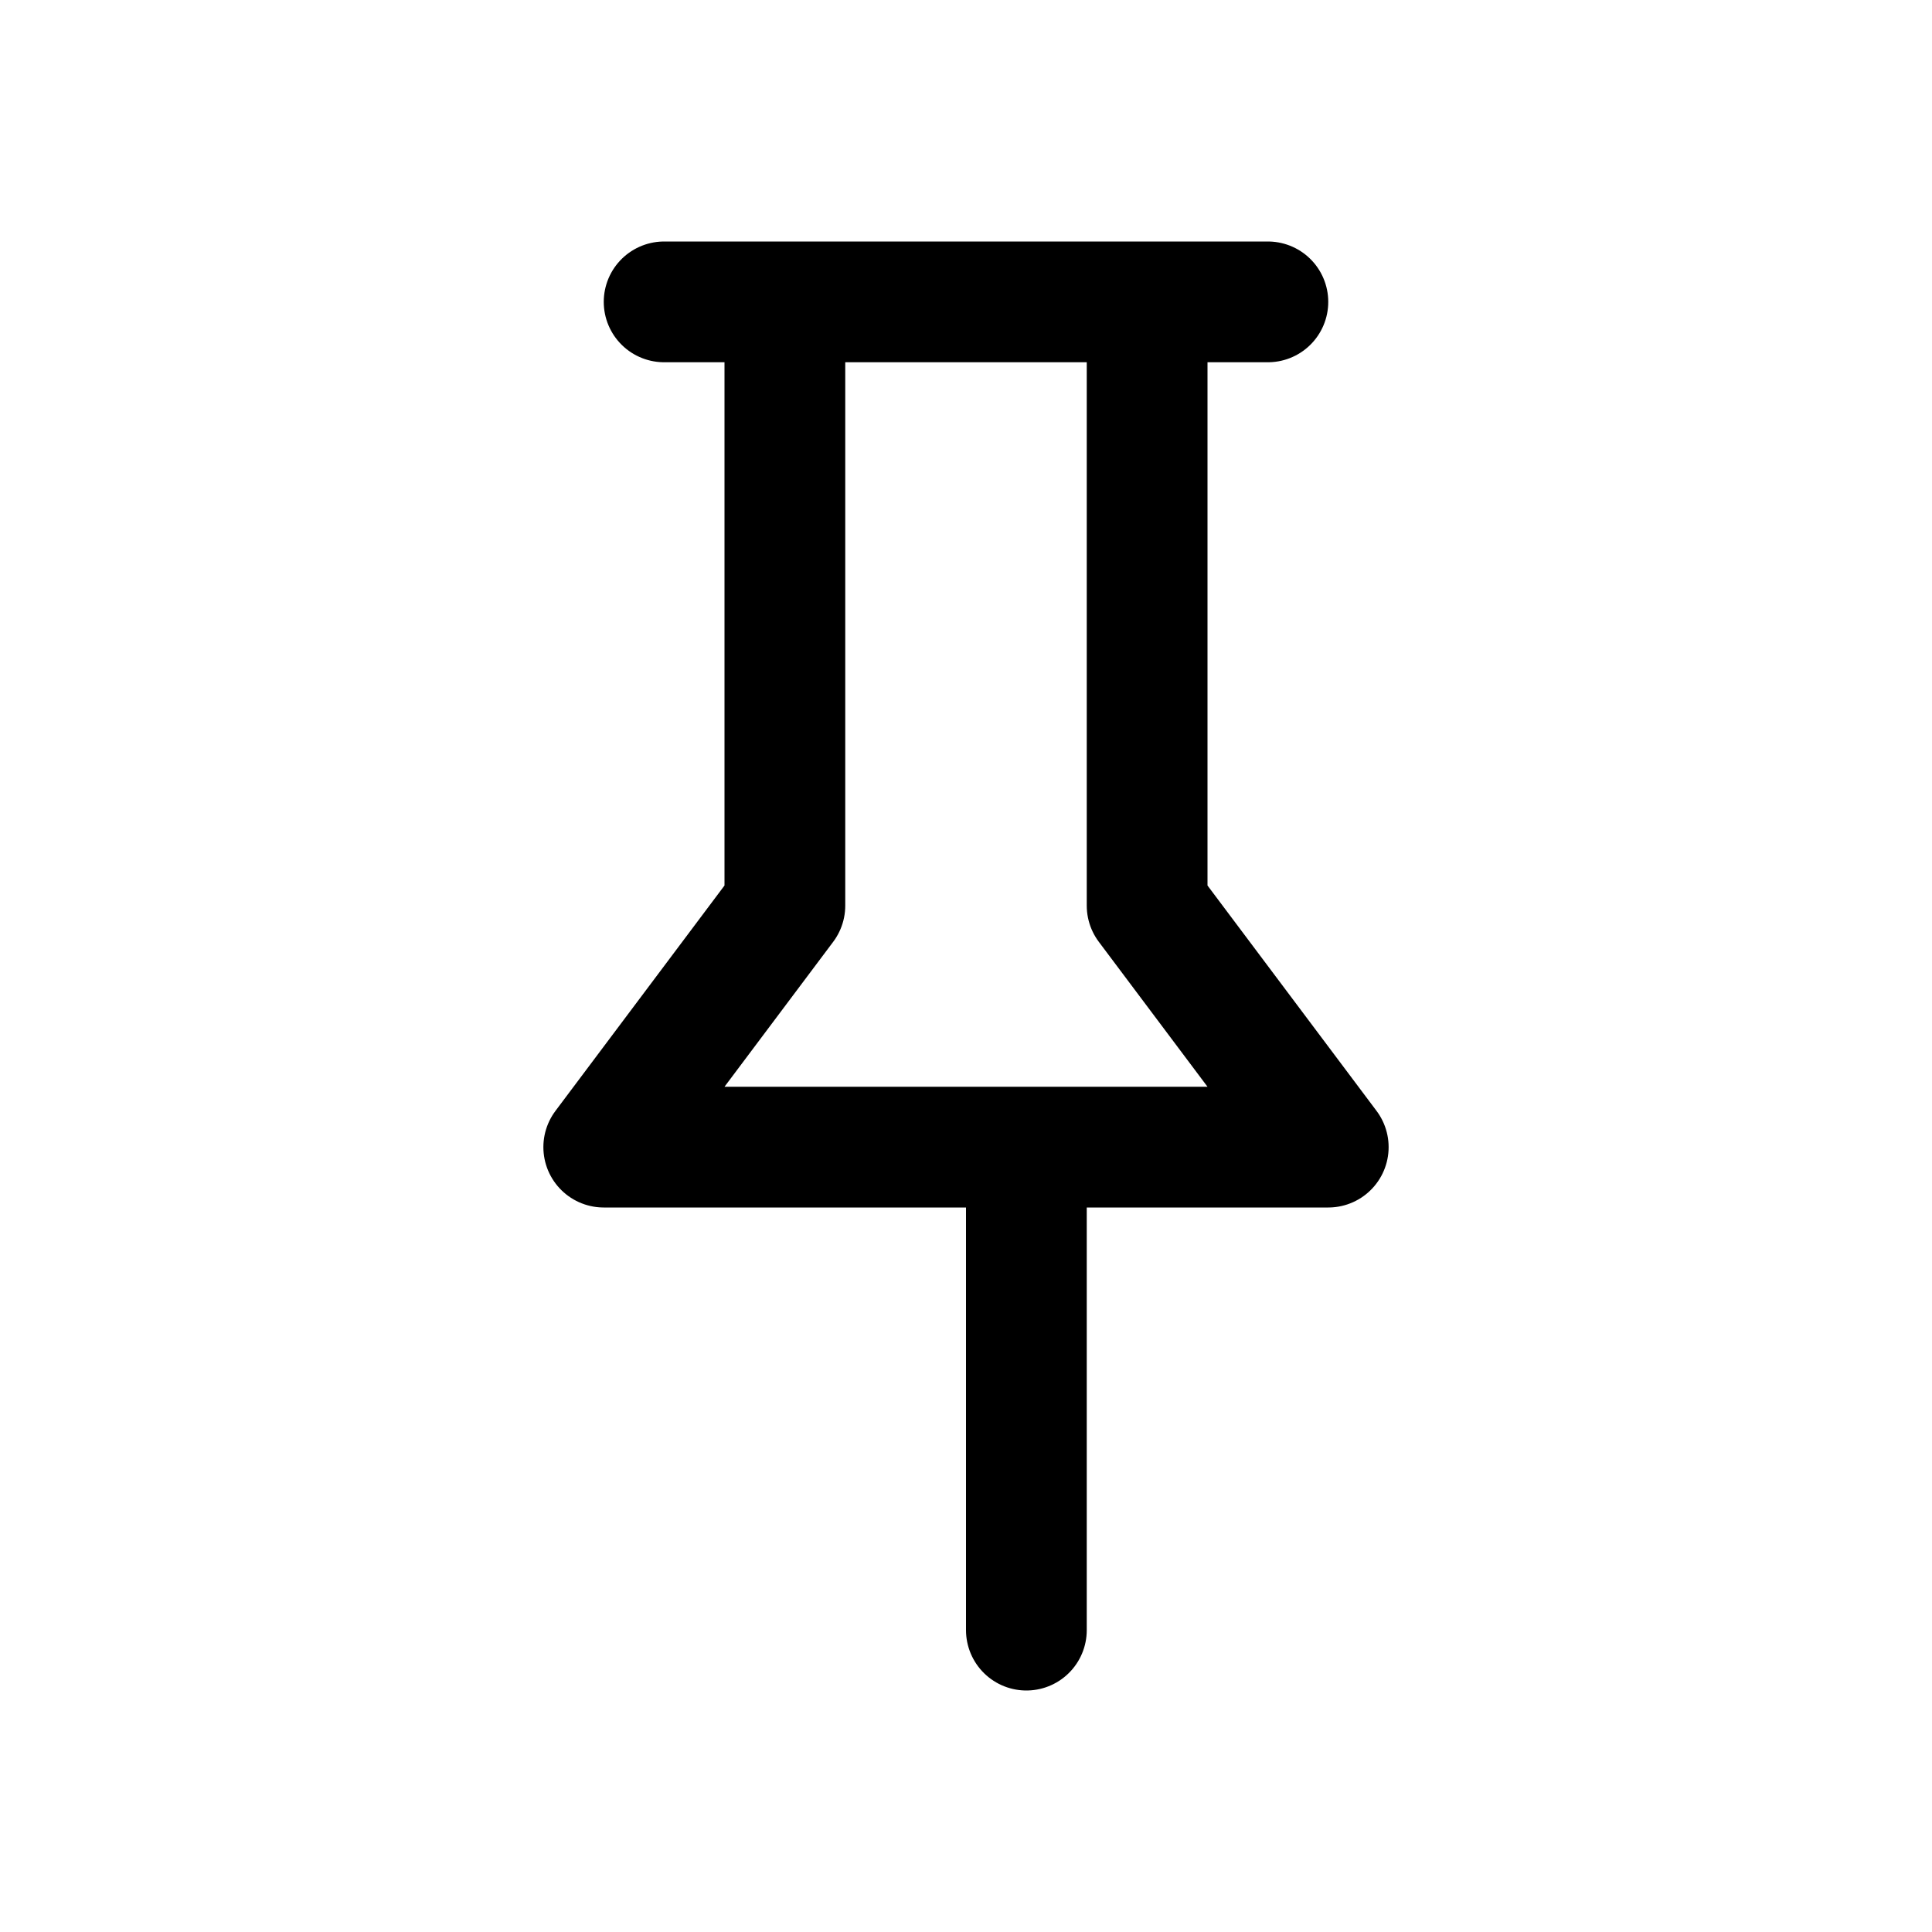
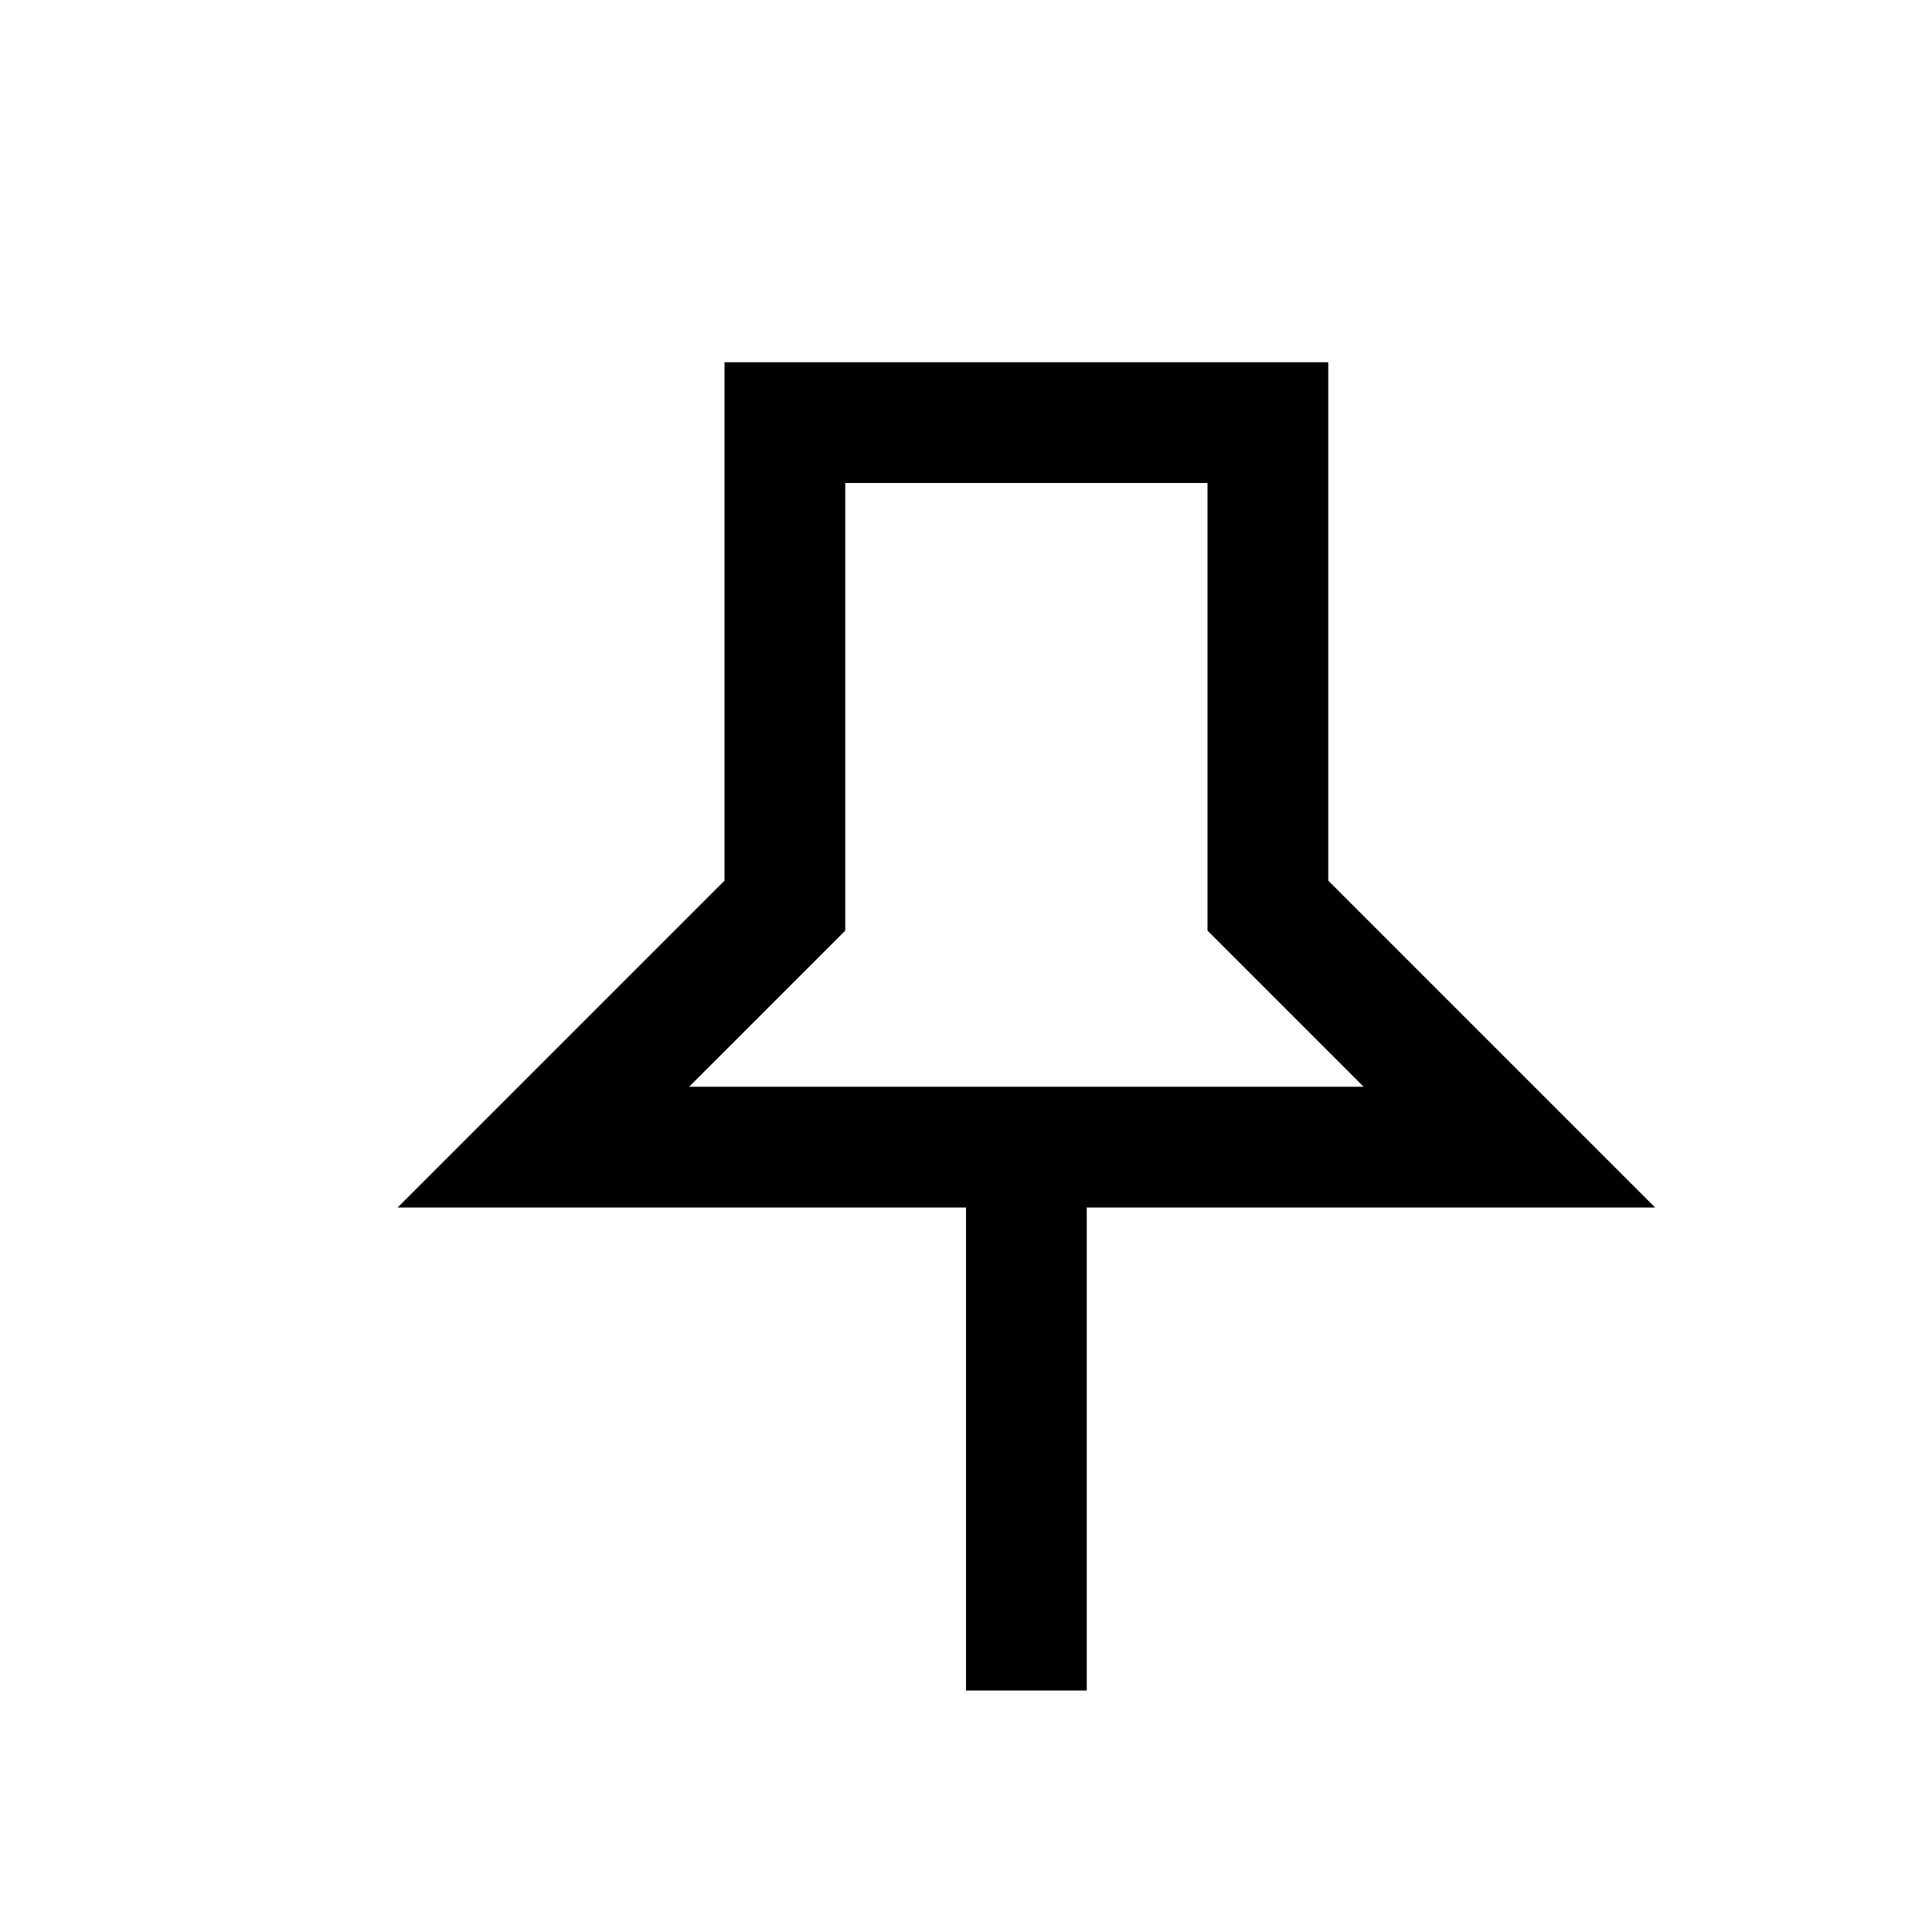
- <svg xmlns="http://www.w3.org/2000/svg" viewBox="0 0 16 16" fill="none" stroke="currentColor" stroke-width="1" stroke-linecap="round" stroke-linejoin="round">
-   <path d="M5.5 2.5H10.5M6.5 2.5V7.5L5 9.5H11L9.5 7.5V2.5M8.5 9.5V13.5" />
+ <svg xmlns="http://www.w3.org/2000/svg" viewBox="0 0 16 16" fill="none" stroke="currentColor" stroke-width="1" stroke-linecap="butt" stroke-linejoin="miter">
+   <path d="M6 3.5H11M6.5 4L6.5 7.5L4.5 9.5L12.5 9.5L10.5 7.5L10.5 4M8.5 10V14" />
</svg>
